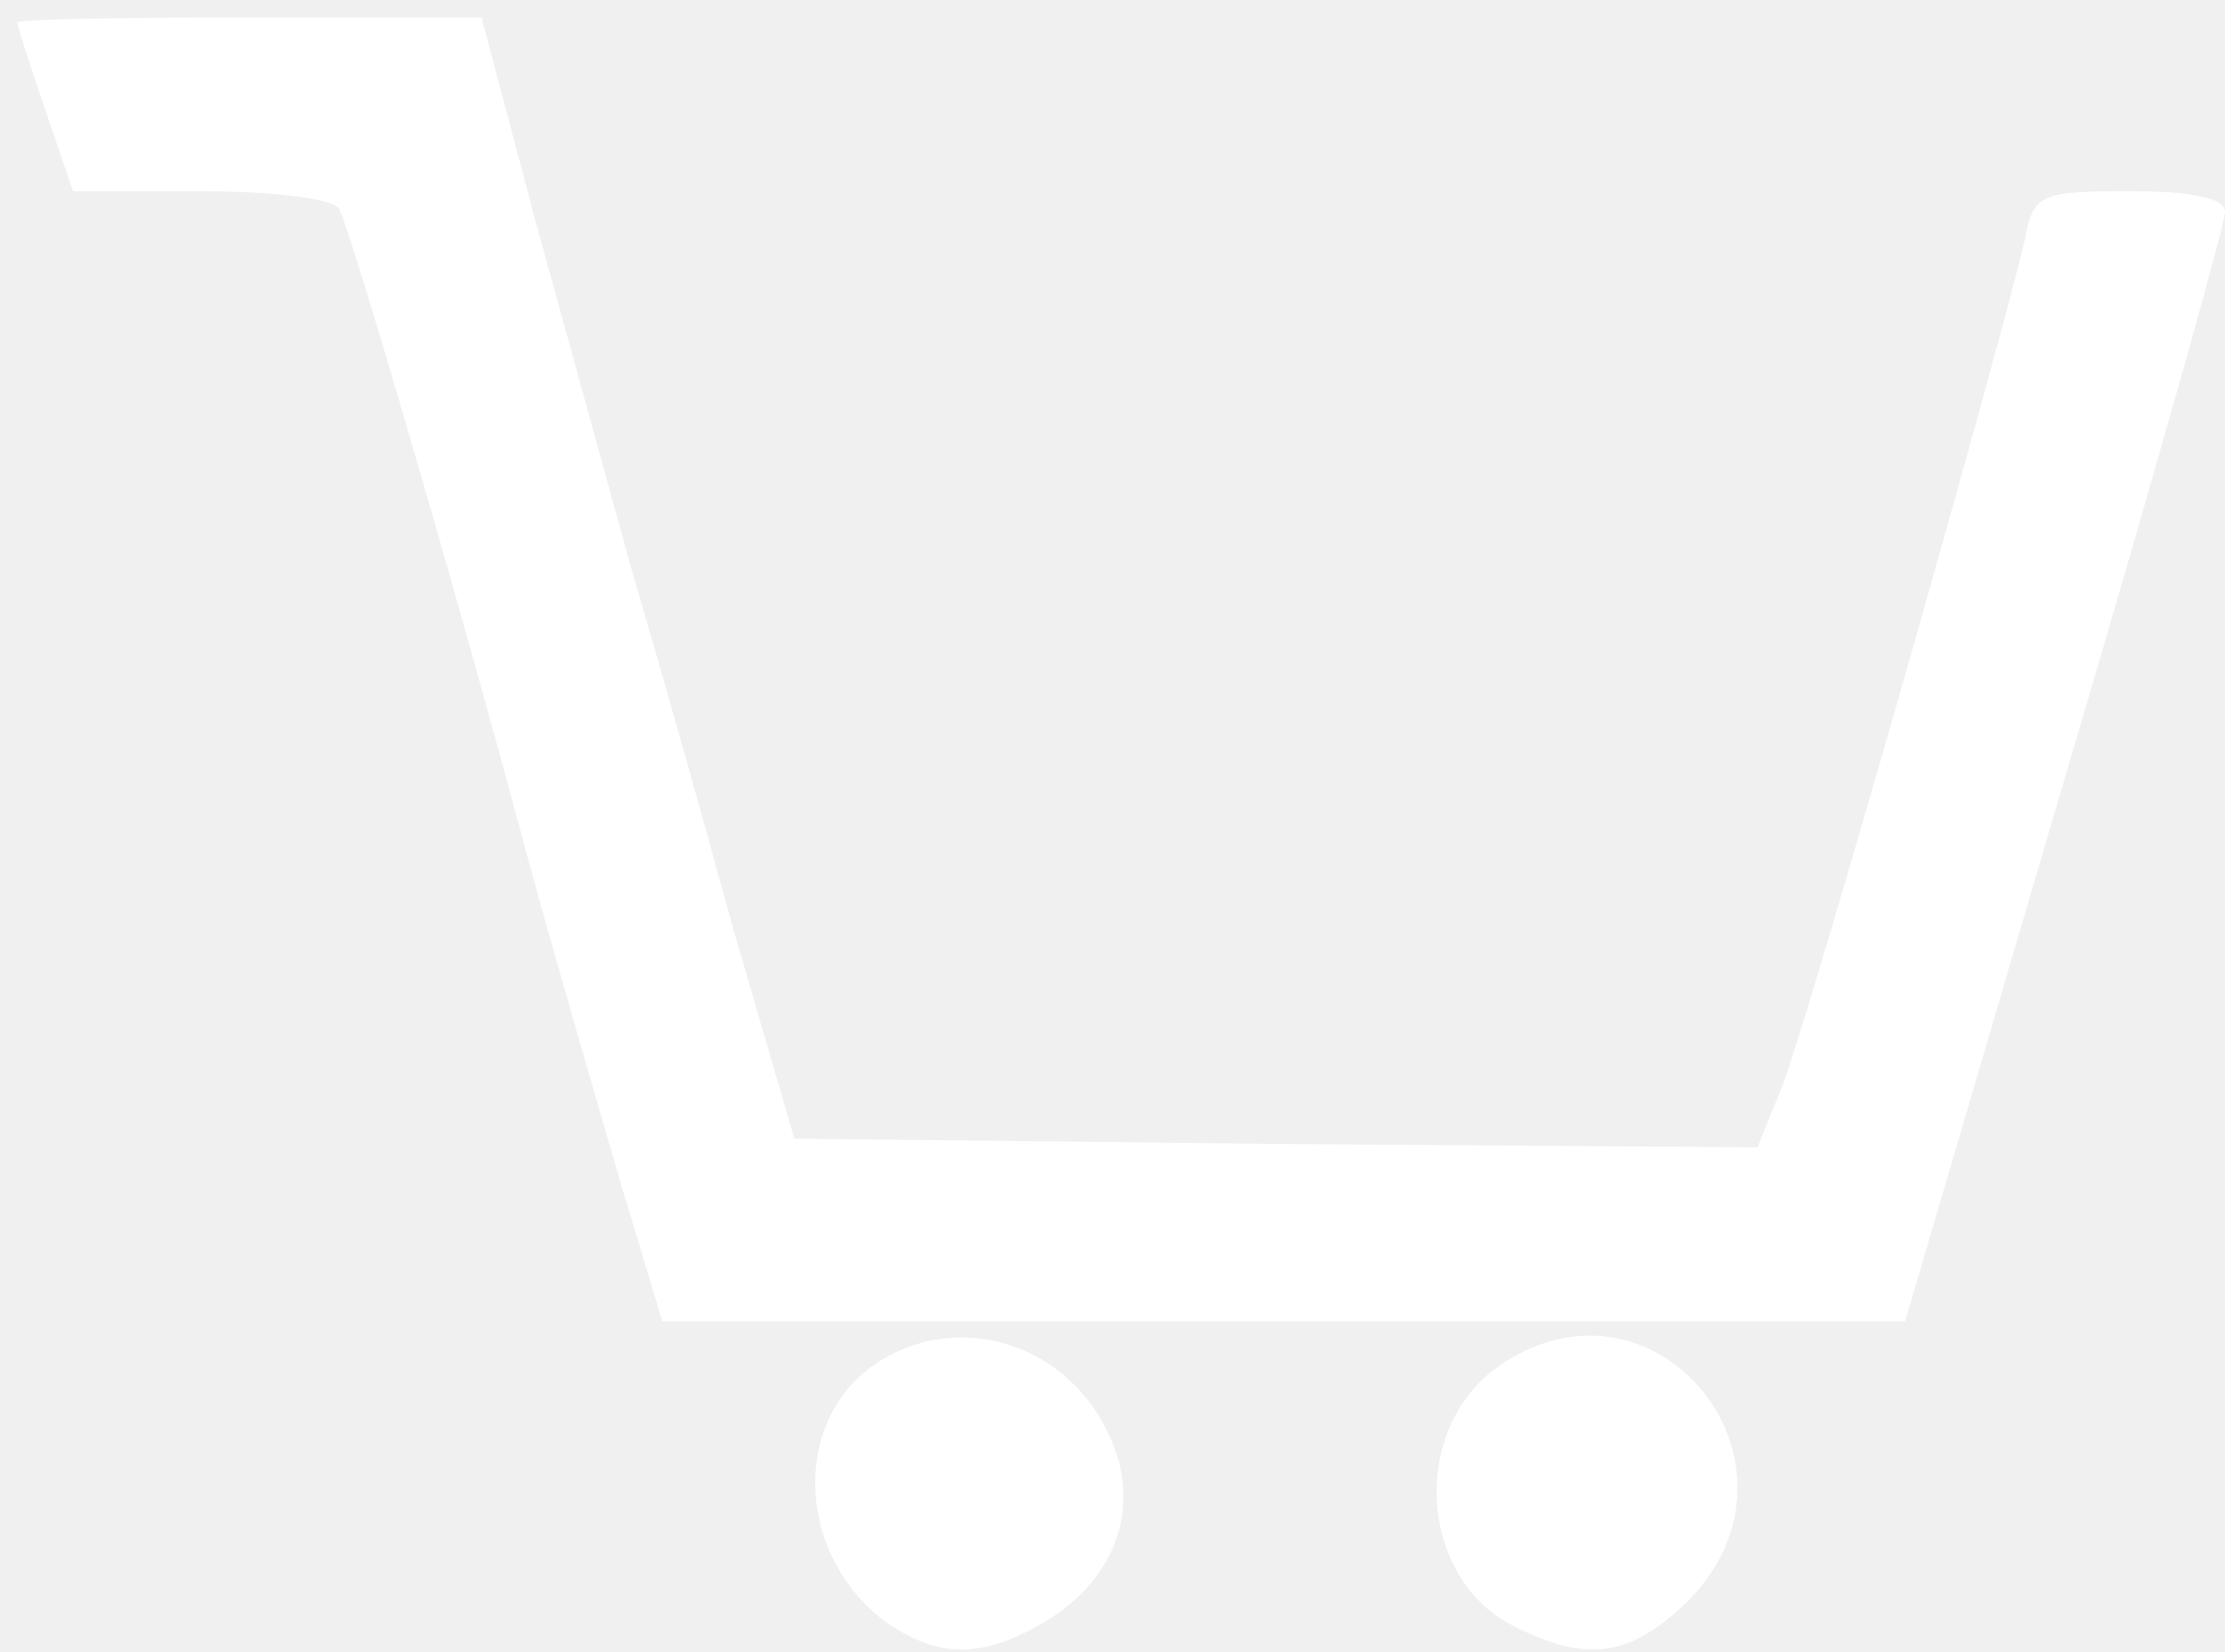
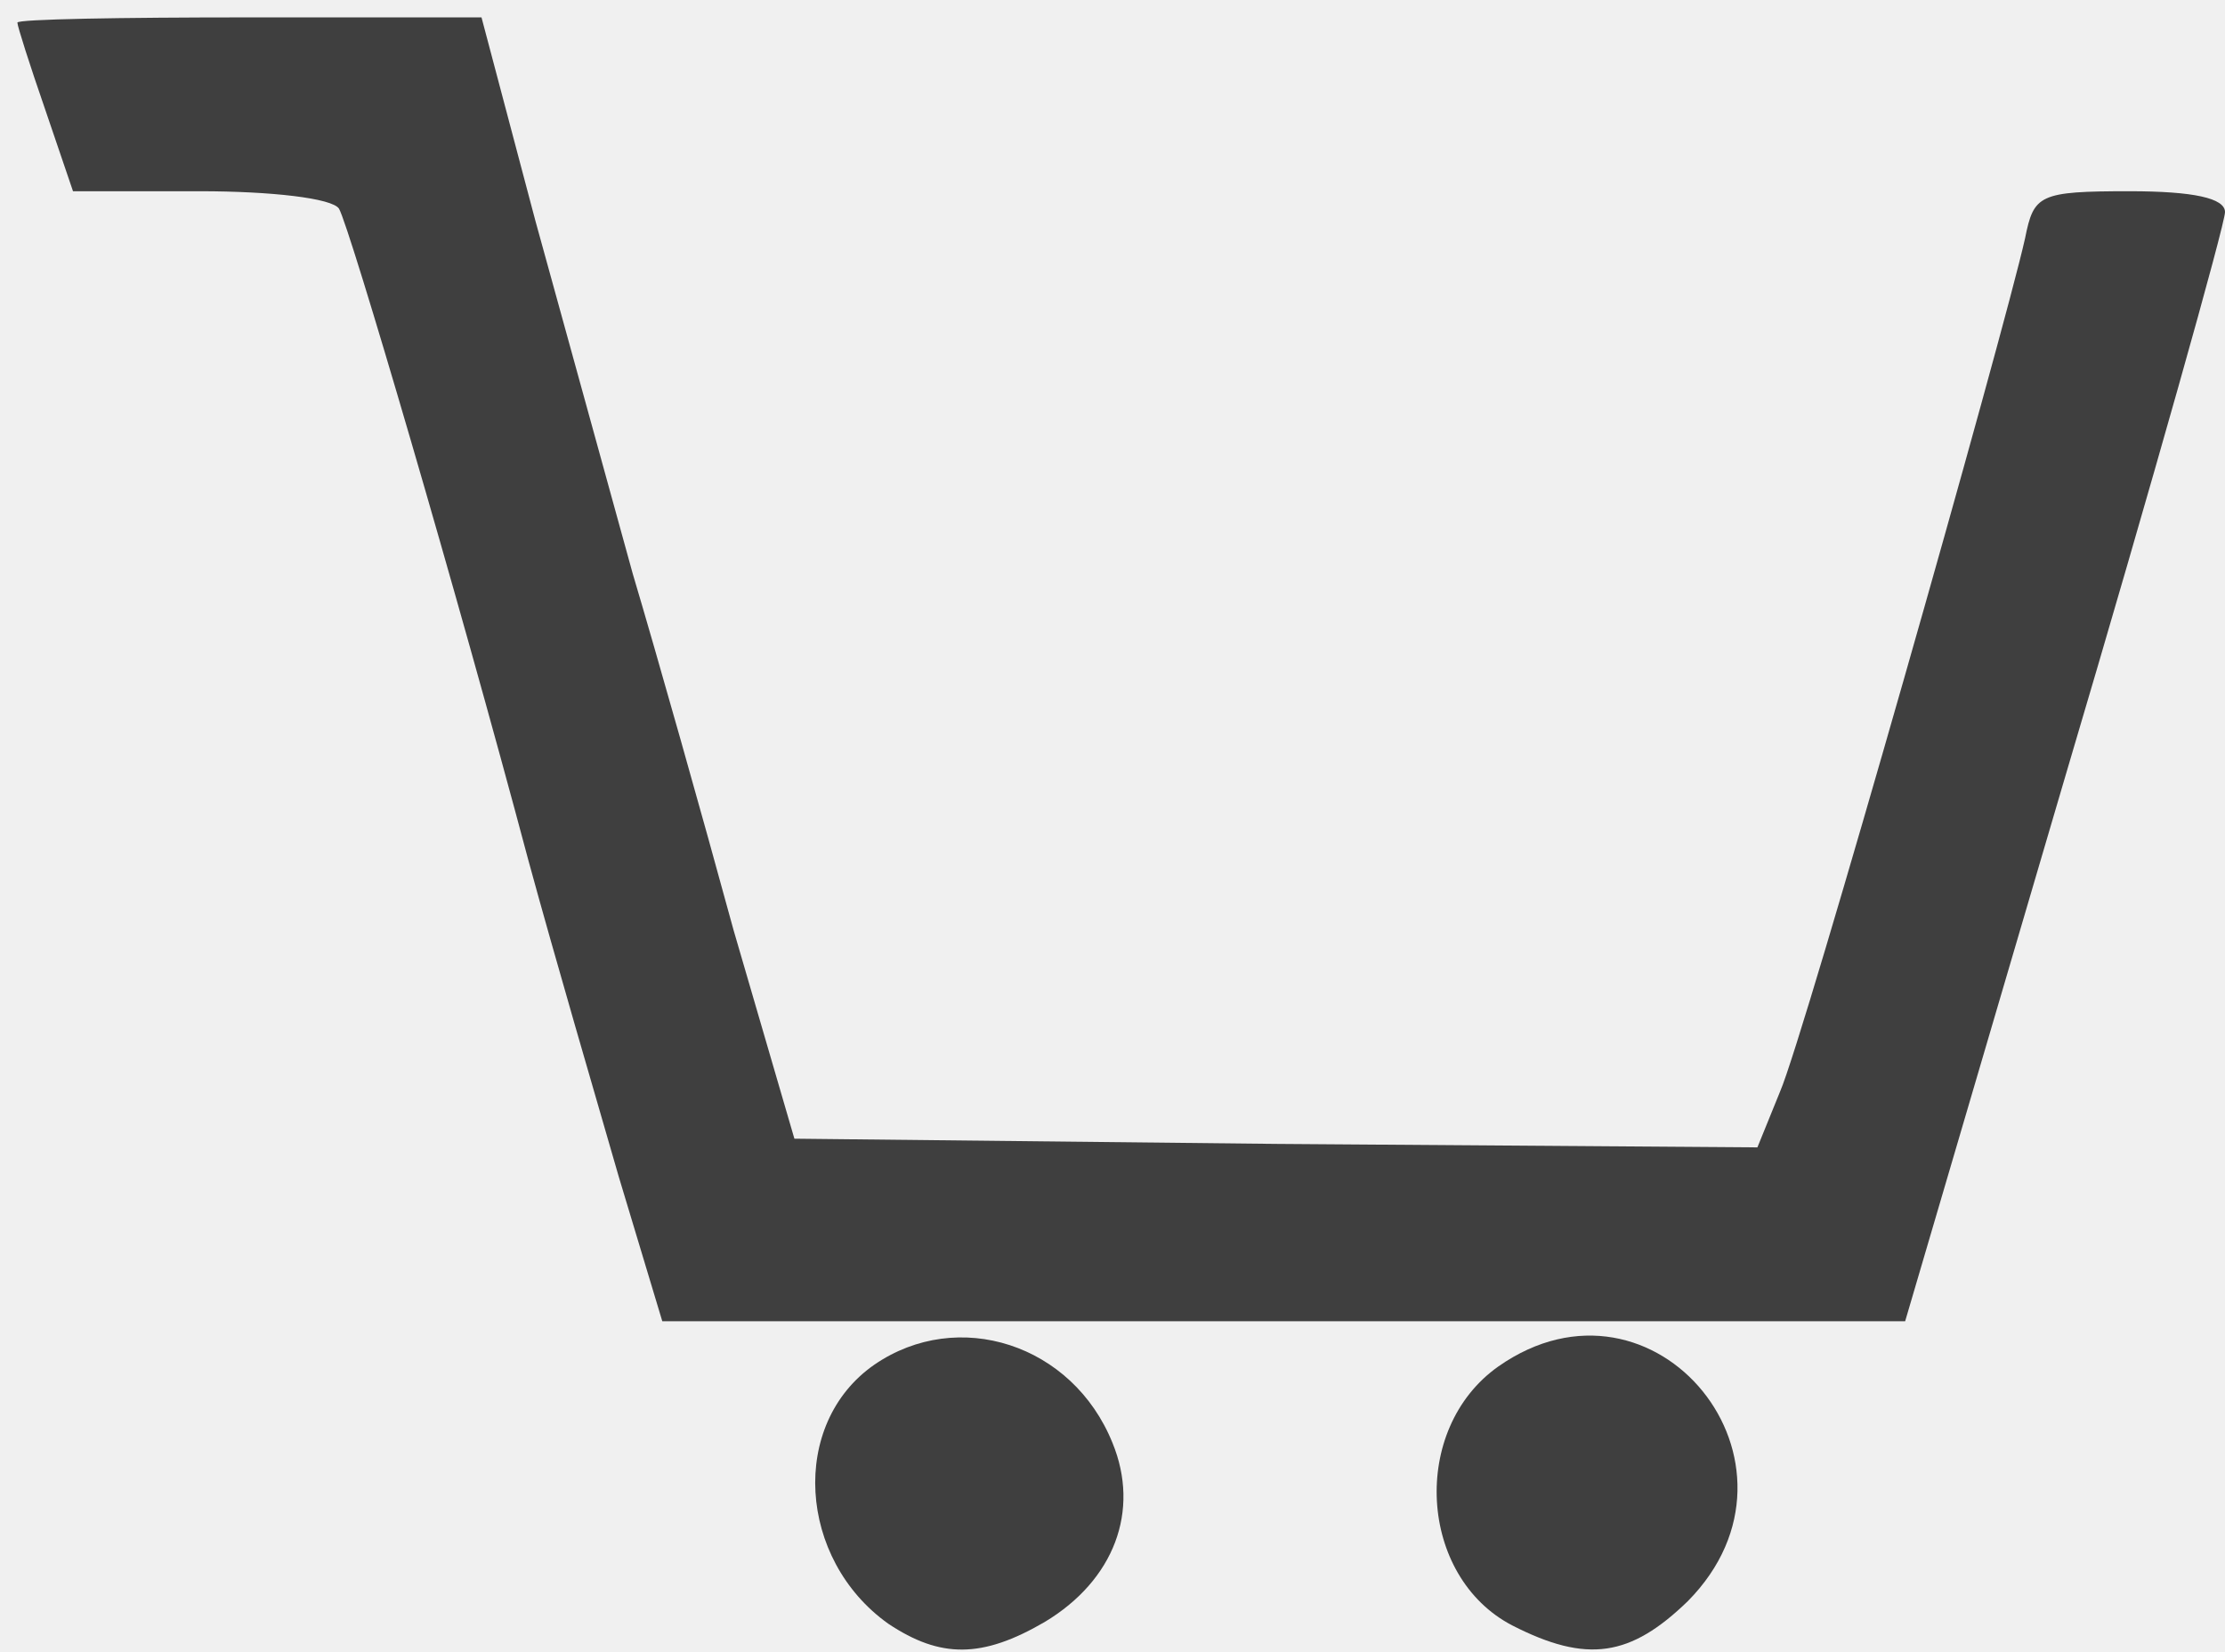
<svg xmlns="http://www.w3.org/2000/svg" version="1.0" width="128pt" height="95pt" viewBox="0 0 128 95" preserveAspectRatio="xMidYMid meet">
-   <g transform="translate(0,95) scale(0.1,-0.1)" fill="#ffffff" stroke="none">
+   <g transform="translate(0,95) scale(0.1,-0.1)" fill="#3f3f3f" stroke="none">
    <path d="M10 937 c0 -2 7 -24 16 -50 l16 -47 73 0 c41 0 76 -4 80 -10 6 -10 68 -221 109 -375 15 -55 39 -137 52 -182 l25 -83 358 0 357 0 92 313 c51 172 92 318 92 325 0 8 -18 12 -55 12 -52 0 -55 -2 -60 -27 -12 -54 -127 -459 -141 -491 l-13 -32 -277 2 -277 3 -35 120 c-18 66 -44 158 -58 205 -13 47 -38 138 -56 203 l-31 117 -134 0 c-73 0 -133 -1 -133 -3z" />
    <path d="M503 165 c-49 -34 -44 -112 8 -149 30 -20 54 -20 90 1 40 24 55 64 39 103 -23 57 -89 78 -137 45z" />
    <path d="M862 164 c-51 -36 -46 -121 8 -149 43 -22 68 -18 101 14 78 79 -19 198 -109 135z" />
  </g>
</svg>
